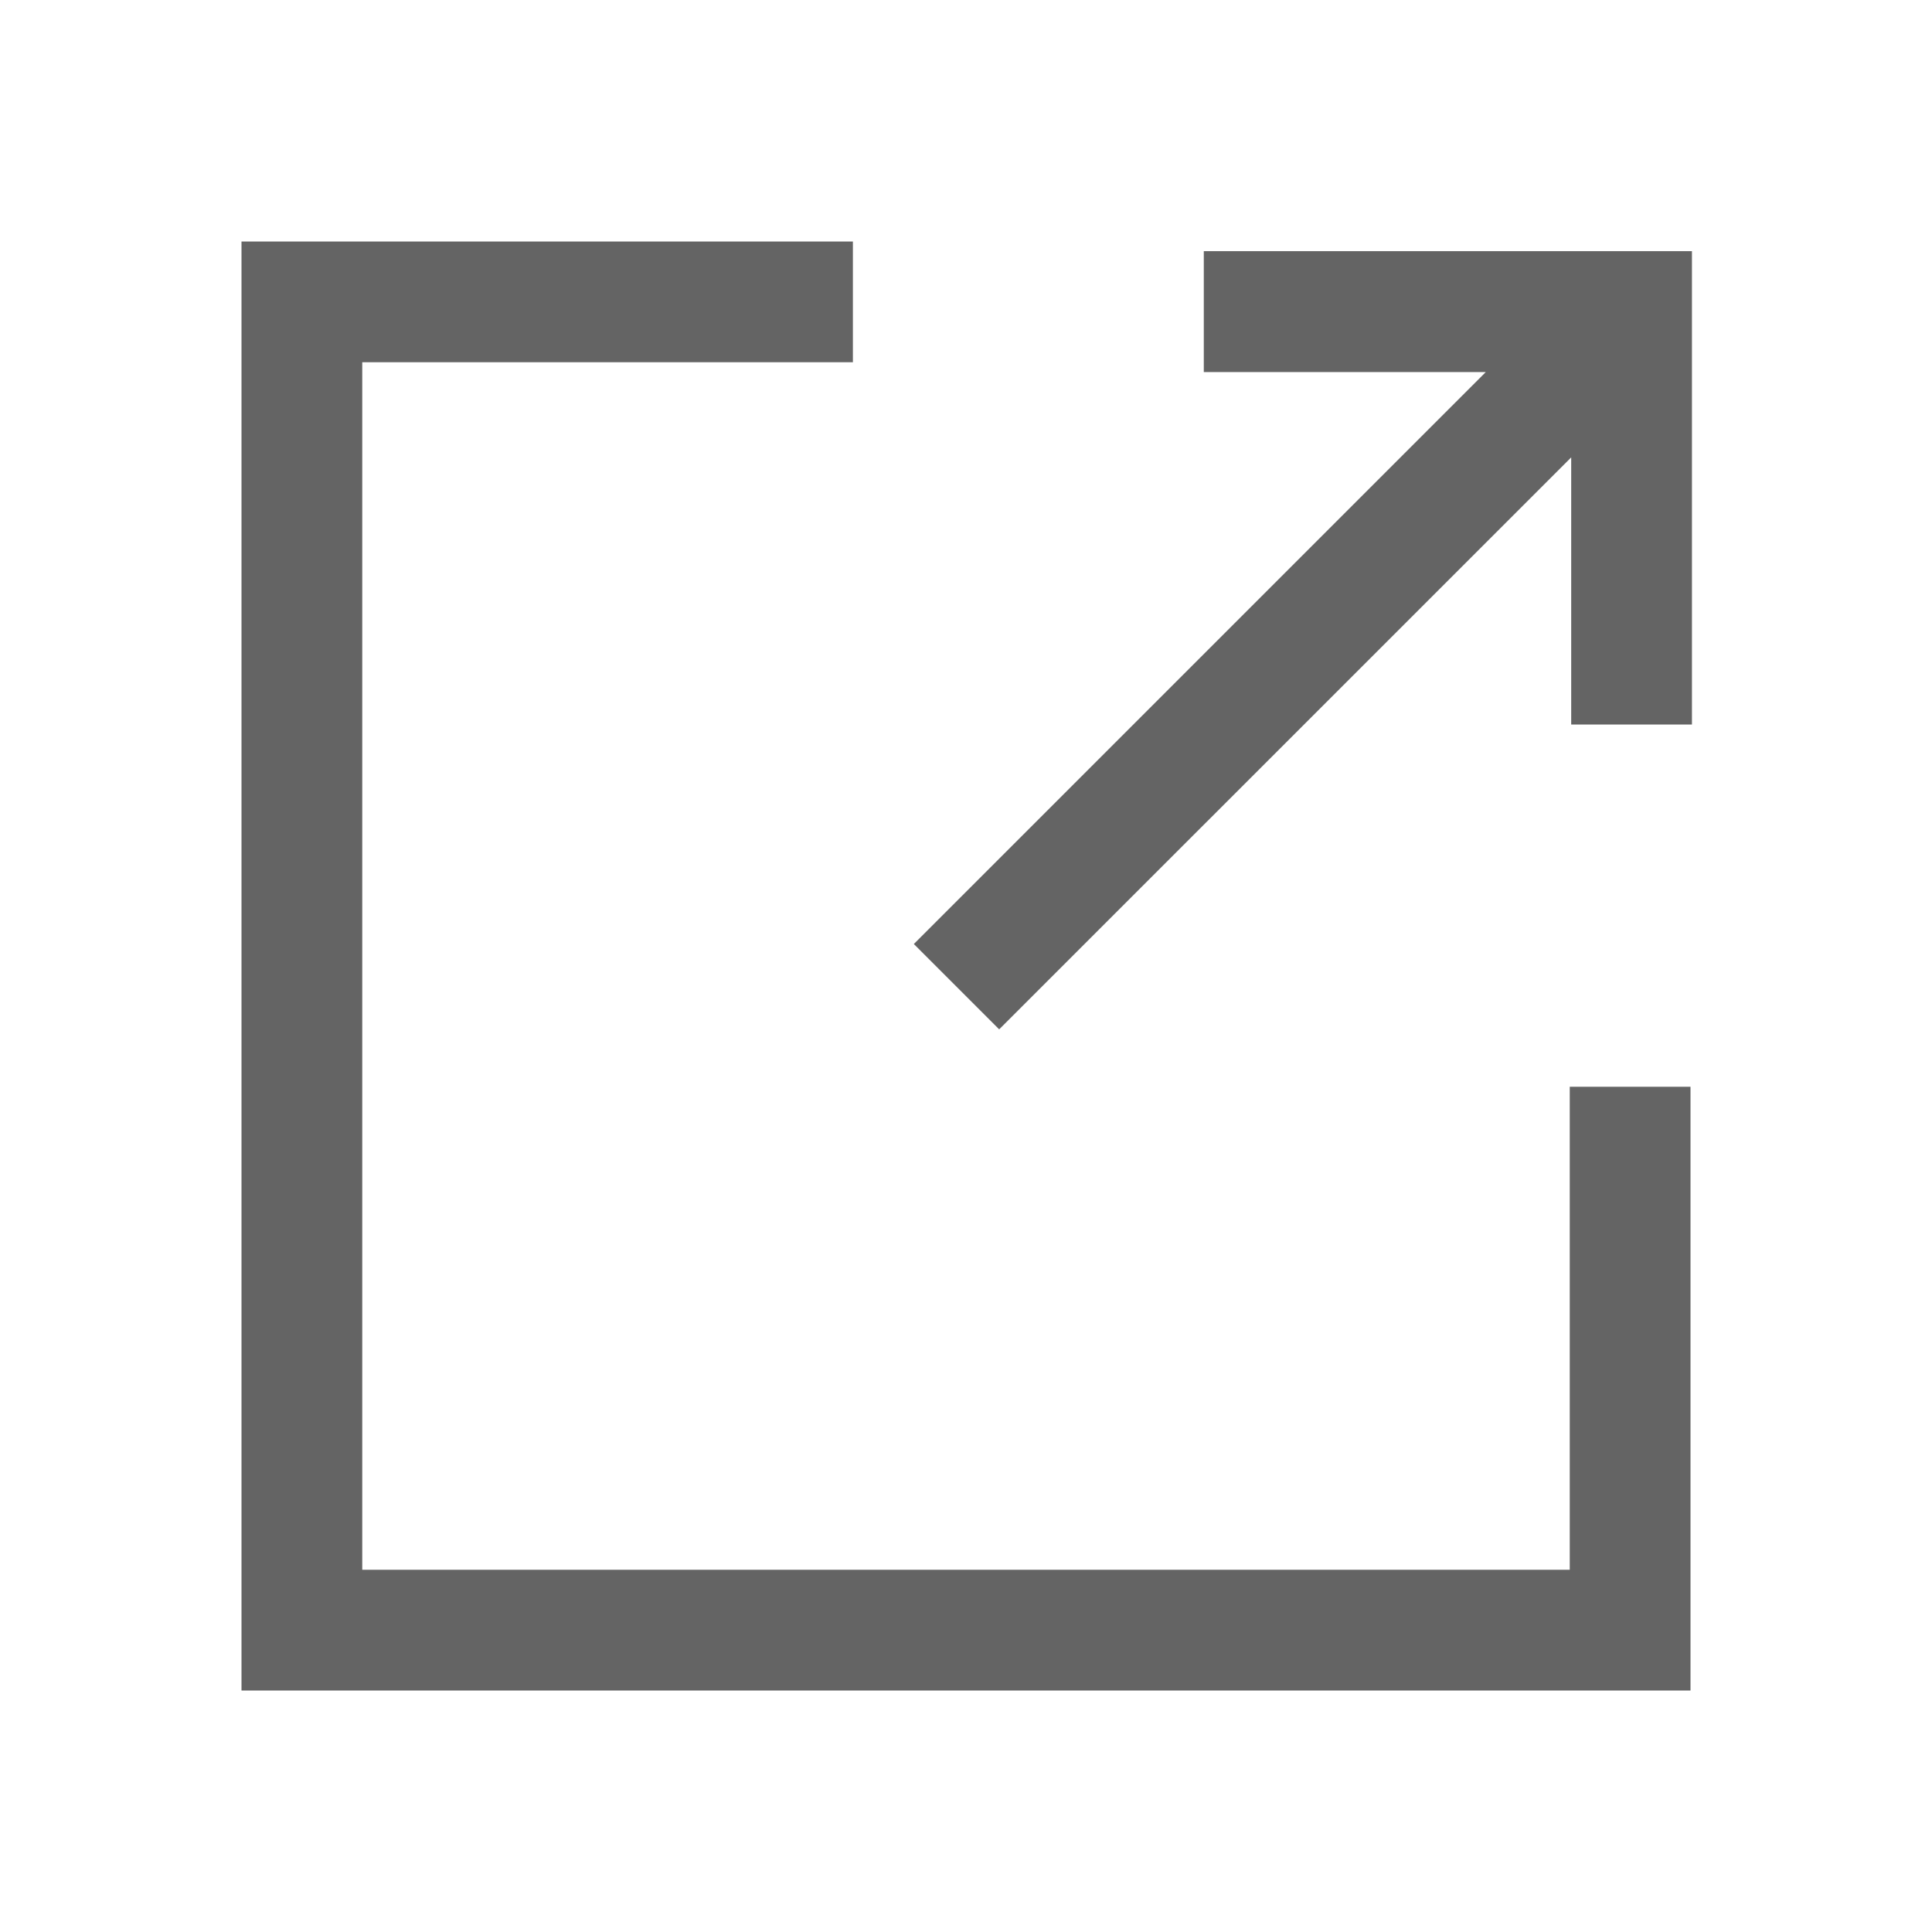
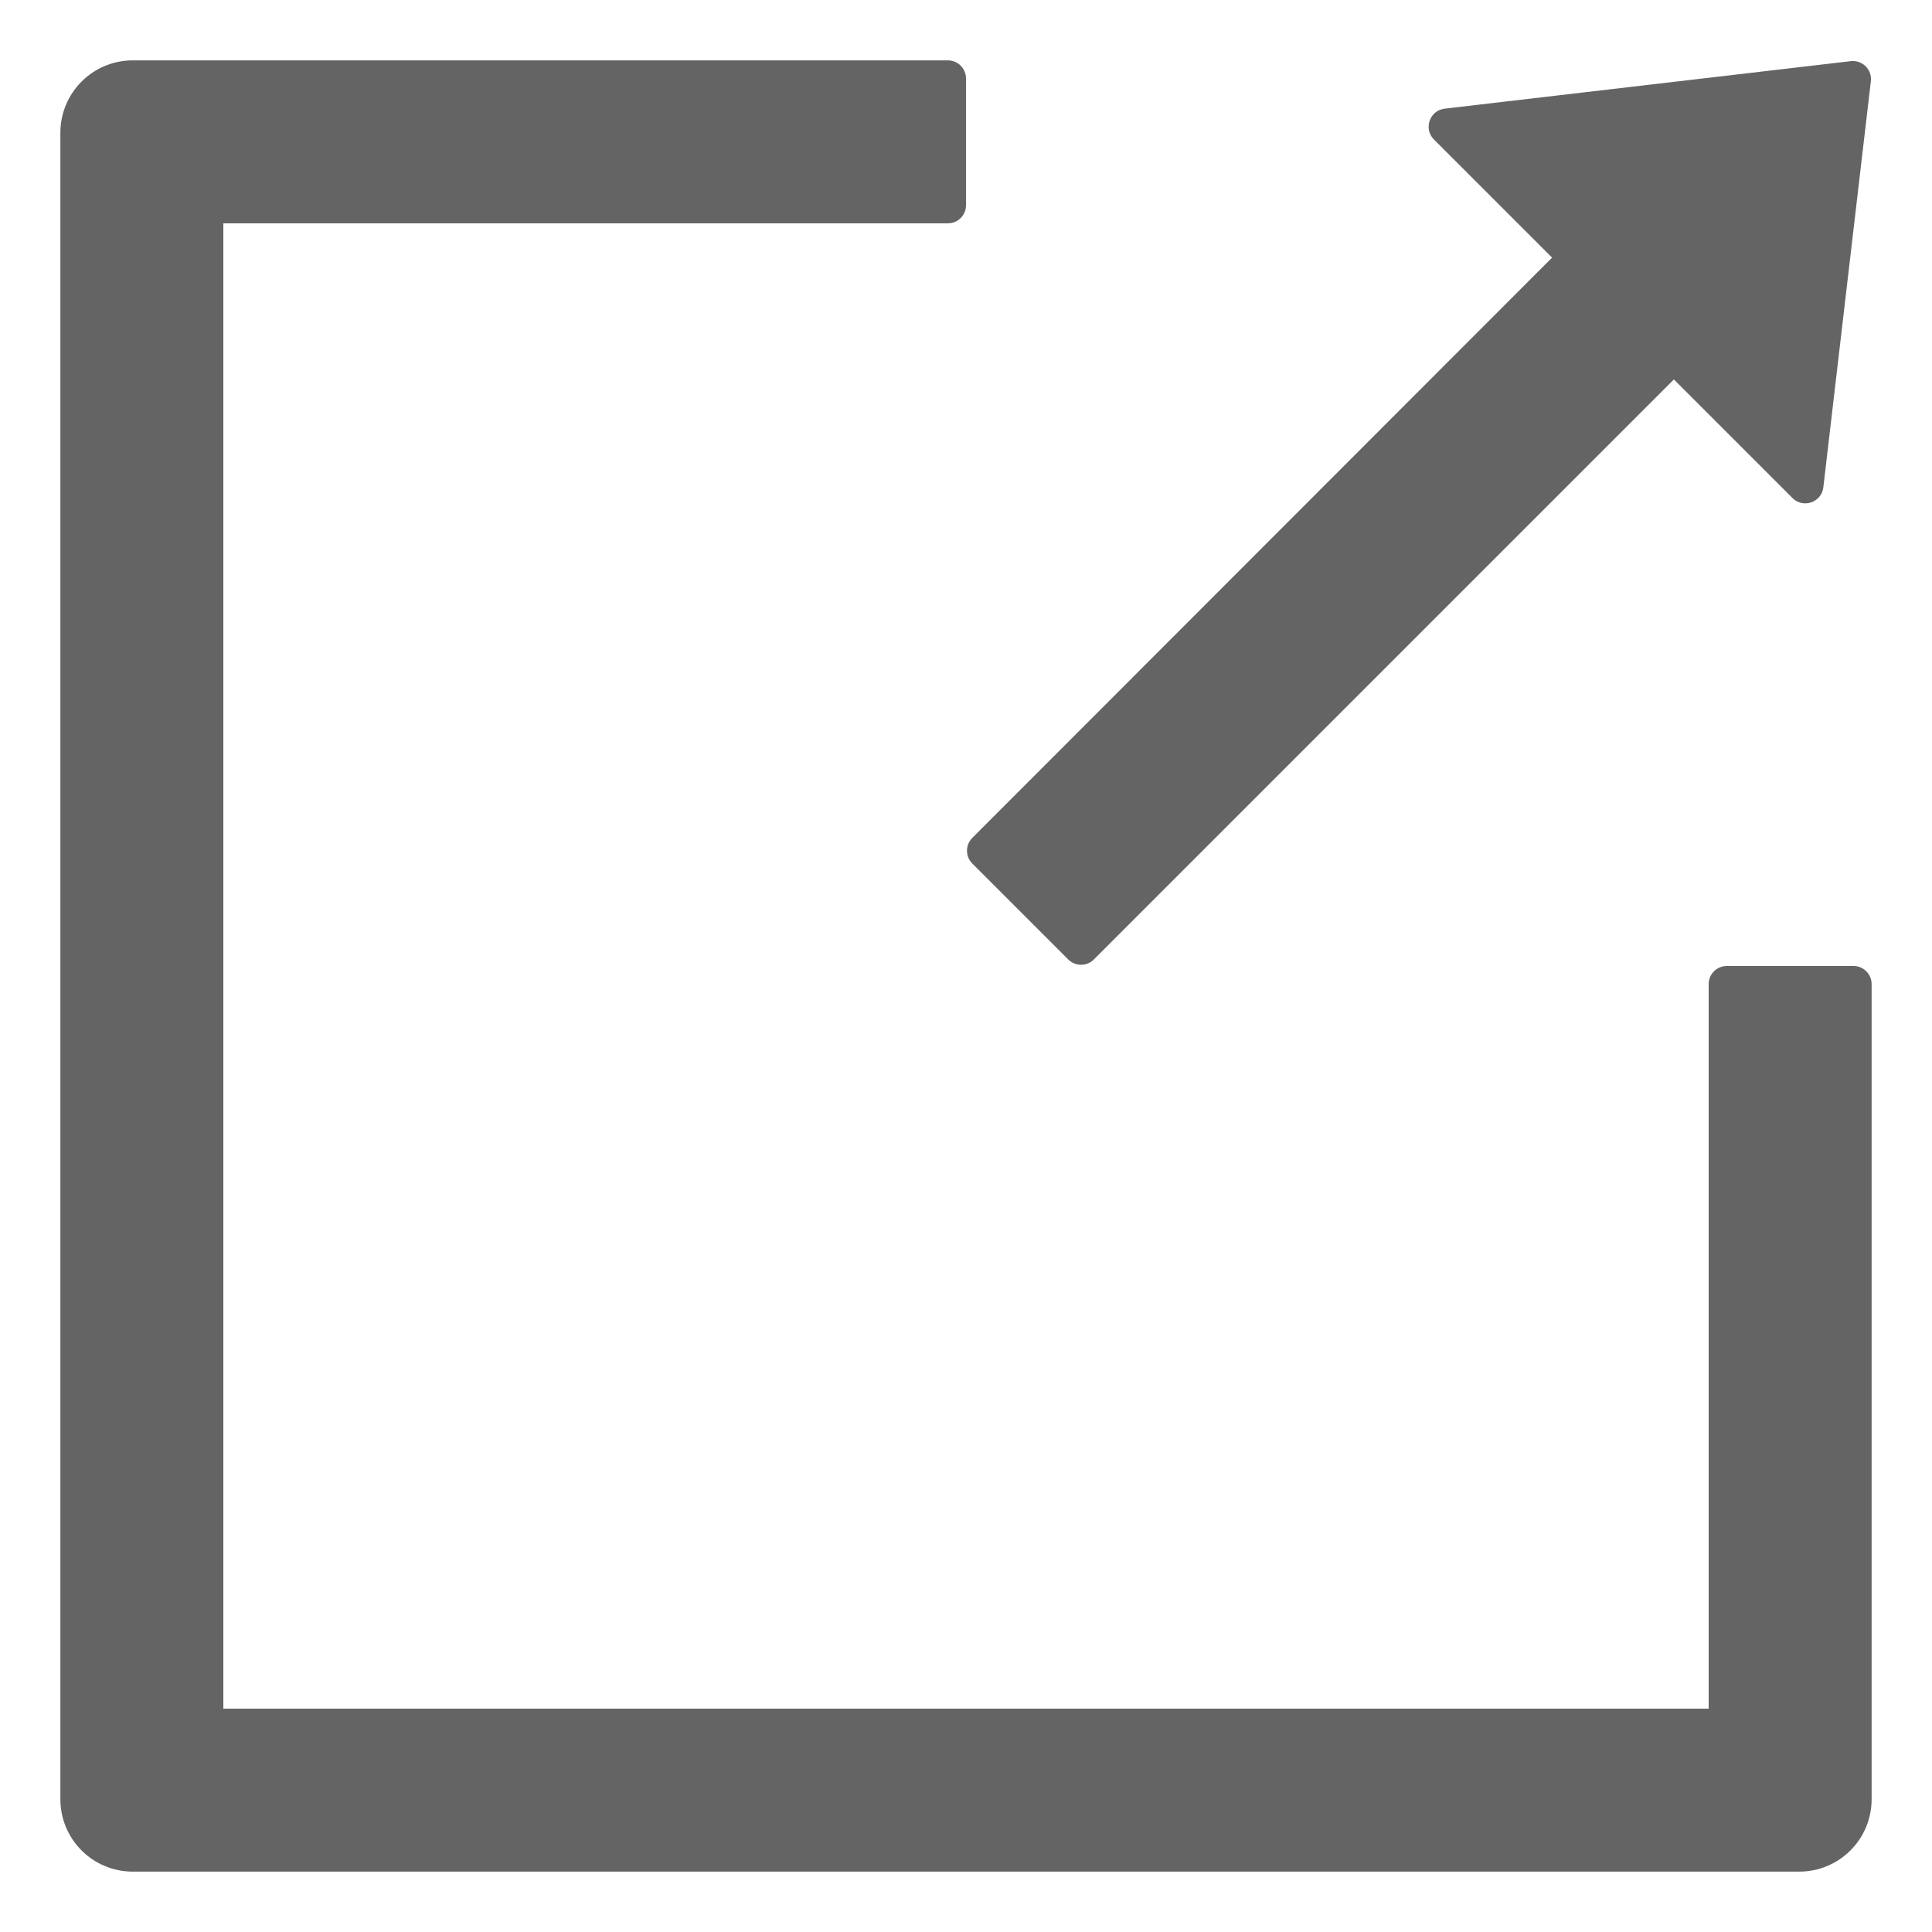
- <svg xmlns="http://www.w3.org/2000/svg" width="24" height="24" viewBox="0 0 24 24" fill="none">
-   <path fill-rule="evenodd" clip-rule="evenodd" d="M3 3H10.595V4.5H4.5V19.5H19.5V13.5H21V21H3V3ZM14.954 3.12H21.018V9H19.518V5.682L12.412 12.787L11.352 11.727L18.457 4.622H14.954V3.12Z" fill="#646464" />
+ <svg xmlns="http://www.w3.org/2000/svg" width="20" height="20" viewBox="0 0 20 20" fill="none">
+   <path fill-rule="evenodd" clip-rule="evenodd" d="M18.625 19.375H1.375C0.96 19.375 0.625 19.04 0.625 18.625V1.375C0.625 0.96 0.96 0.625 1.375 0.625H9.812C9.916 0.625 10 0.709 10 0.812V2.125C10 2.228 9.916 2.312 9.812 2.312H2.312V17.688H17.688V10.188C17.688 10.084 17.772 10 17.875 10H19.188C19.291 10 19.375 10.084 19.375 10.188V18.625C19.375 19.04 19.04 19.375 18.625 19.375ZM16.067 2.667L14.844 1.444C14.734 1.334 14.799 1.144 14.954 1.125L19.159 0.633C19.278 0.619 19.381 0.719 19.367 0.841L18.875 5.046C18.856 5.201 18.666 5.266 18.556 5.156L17.328 3.928L11.323 9.933C11.251 10.005 11.131 10.005 11.059 9.933L10.065 8.939C9.992 8.866 9.992 8.747 10.065 8.674L16.067 2.667Z" fill="#646464" />
</svg>
